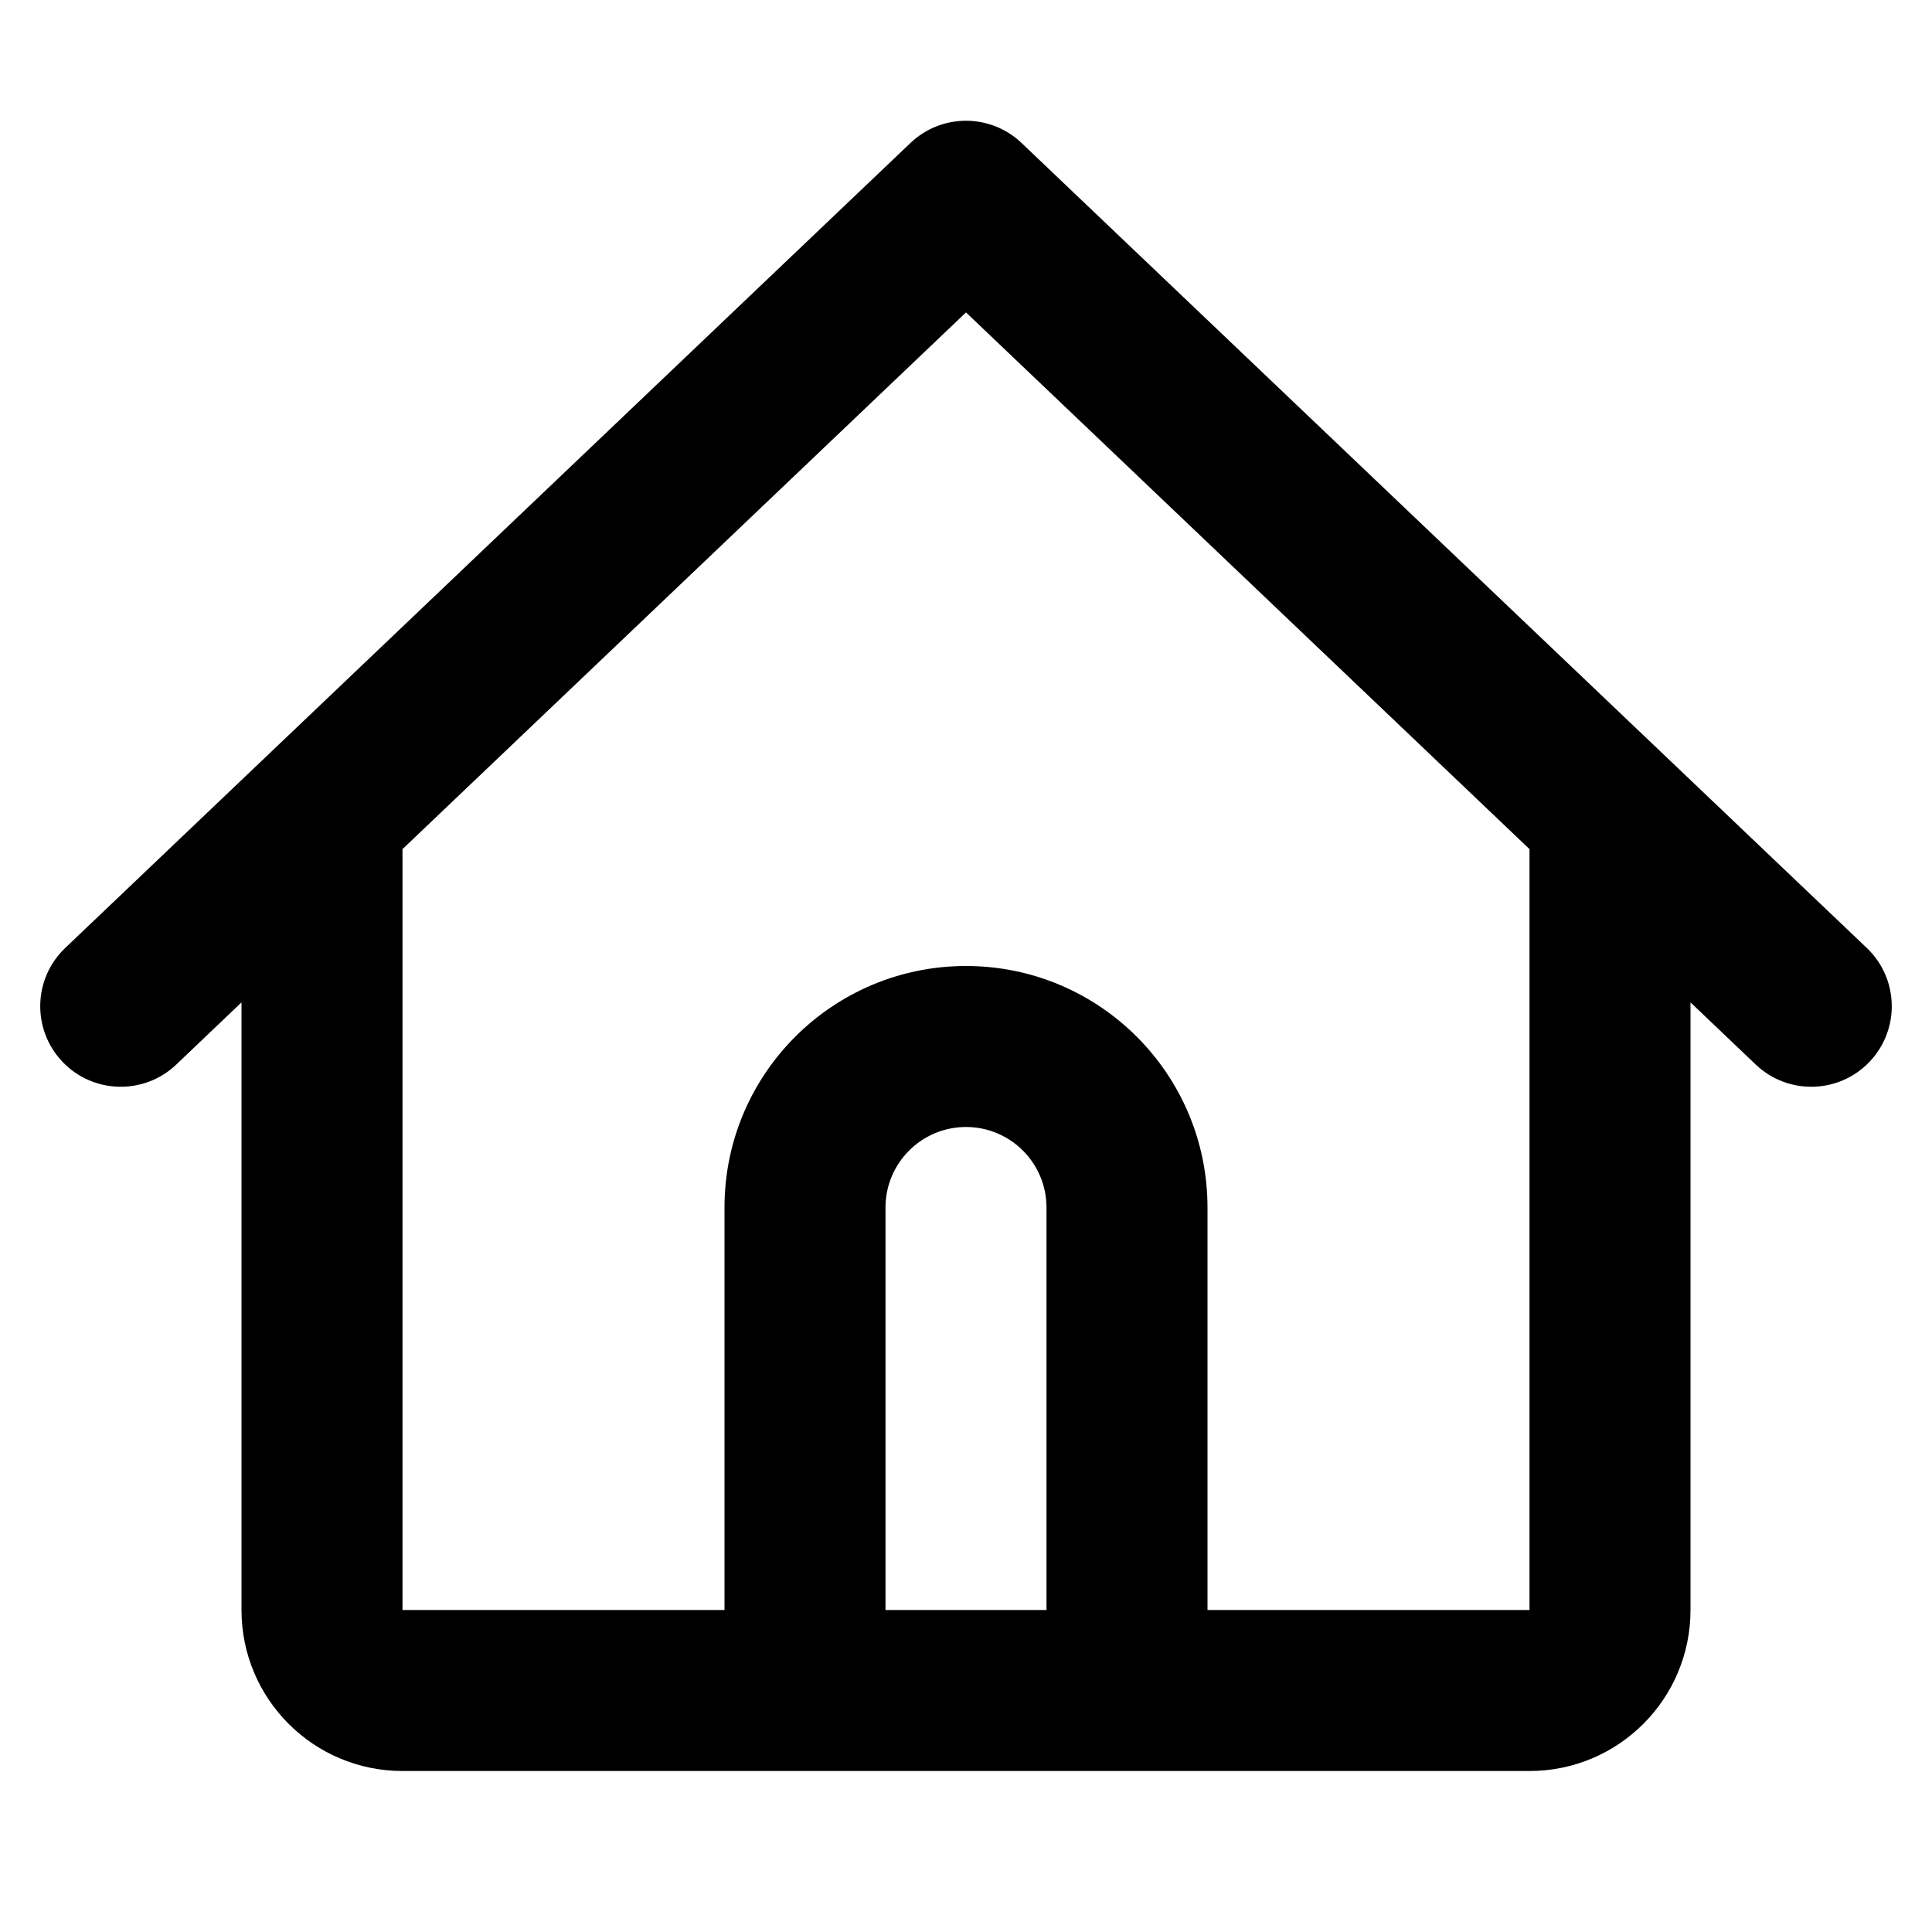
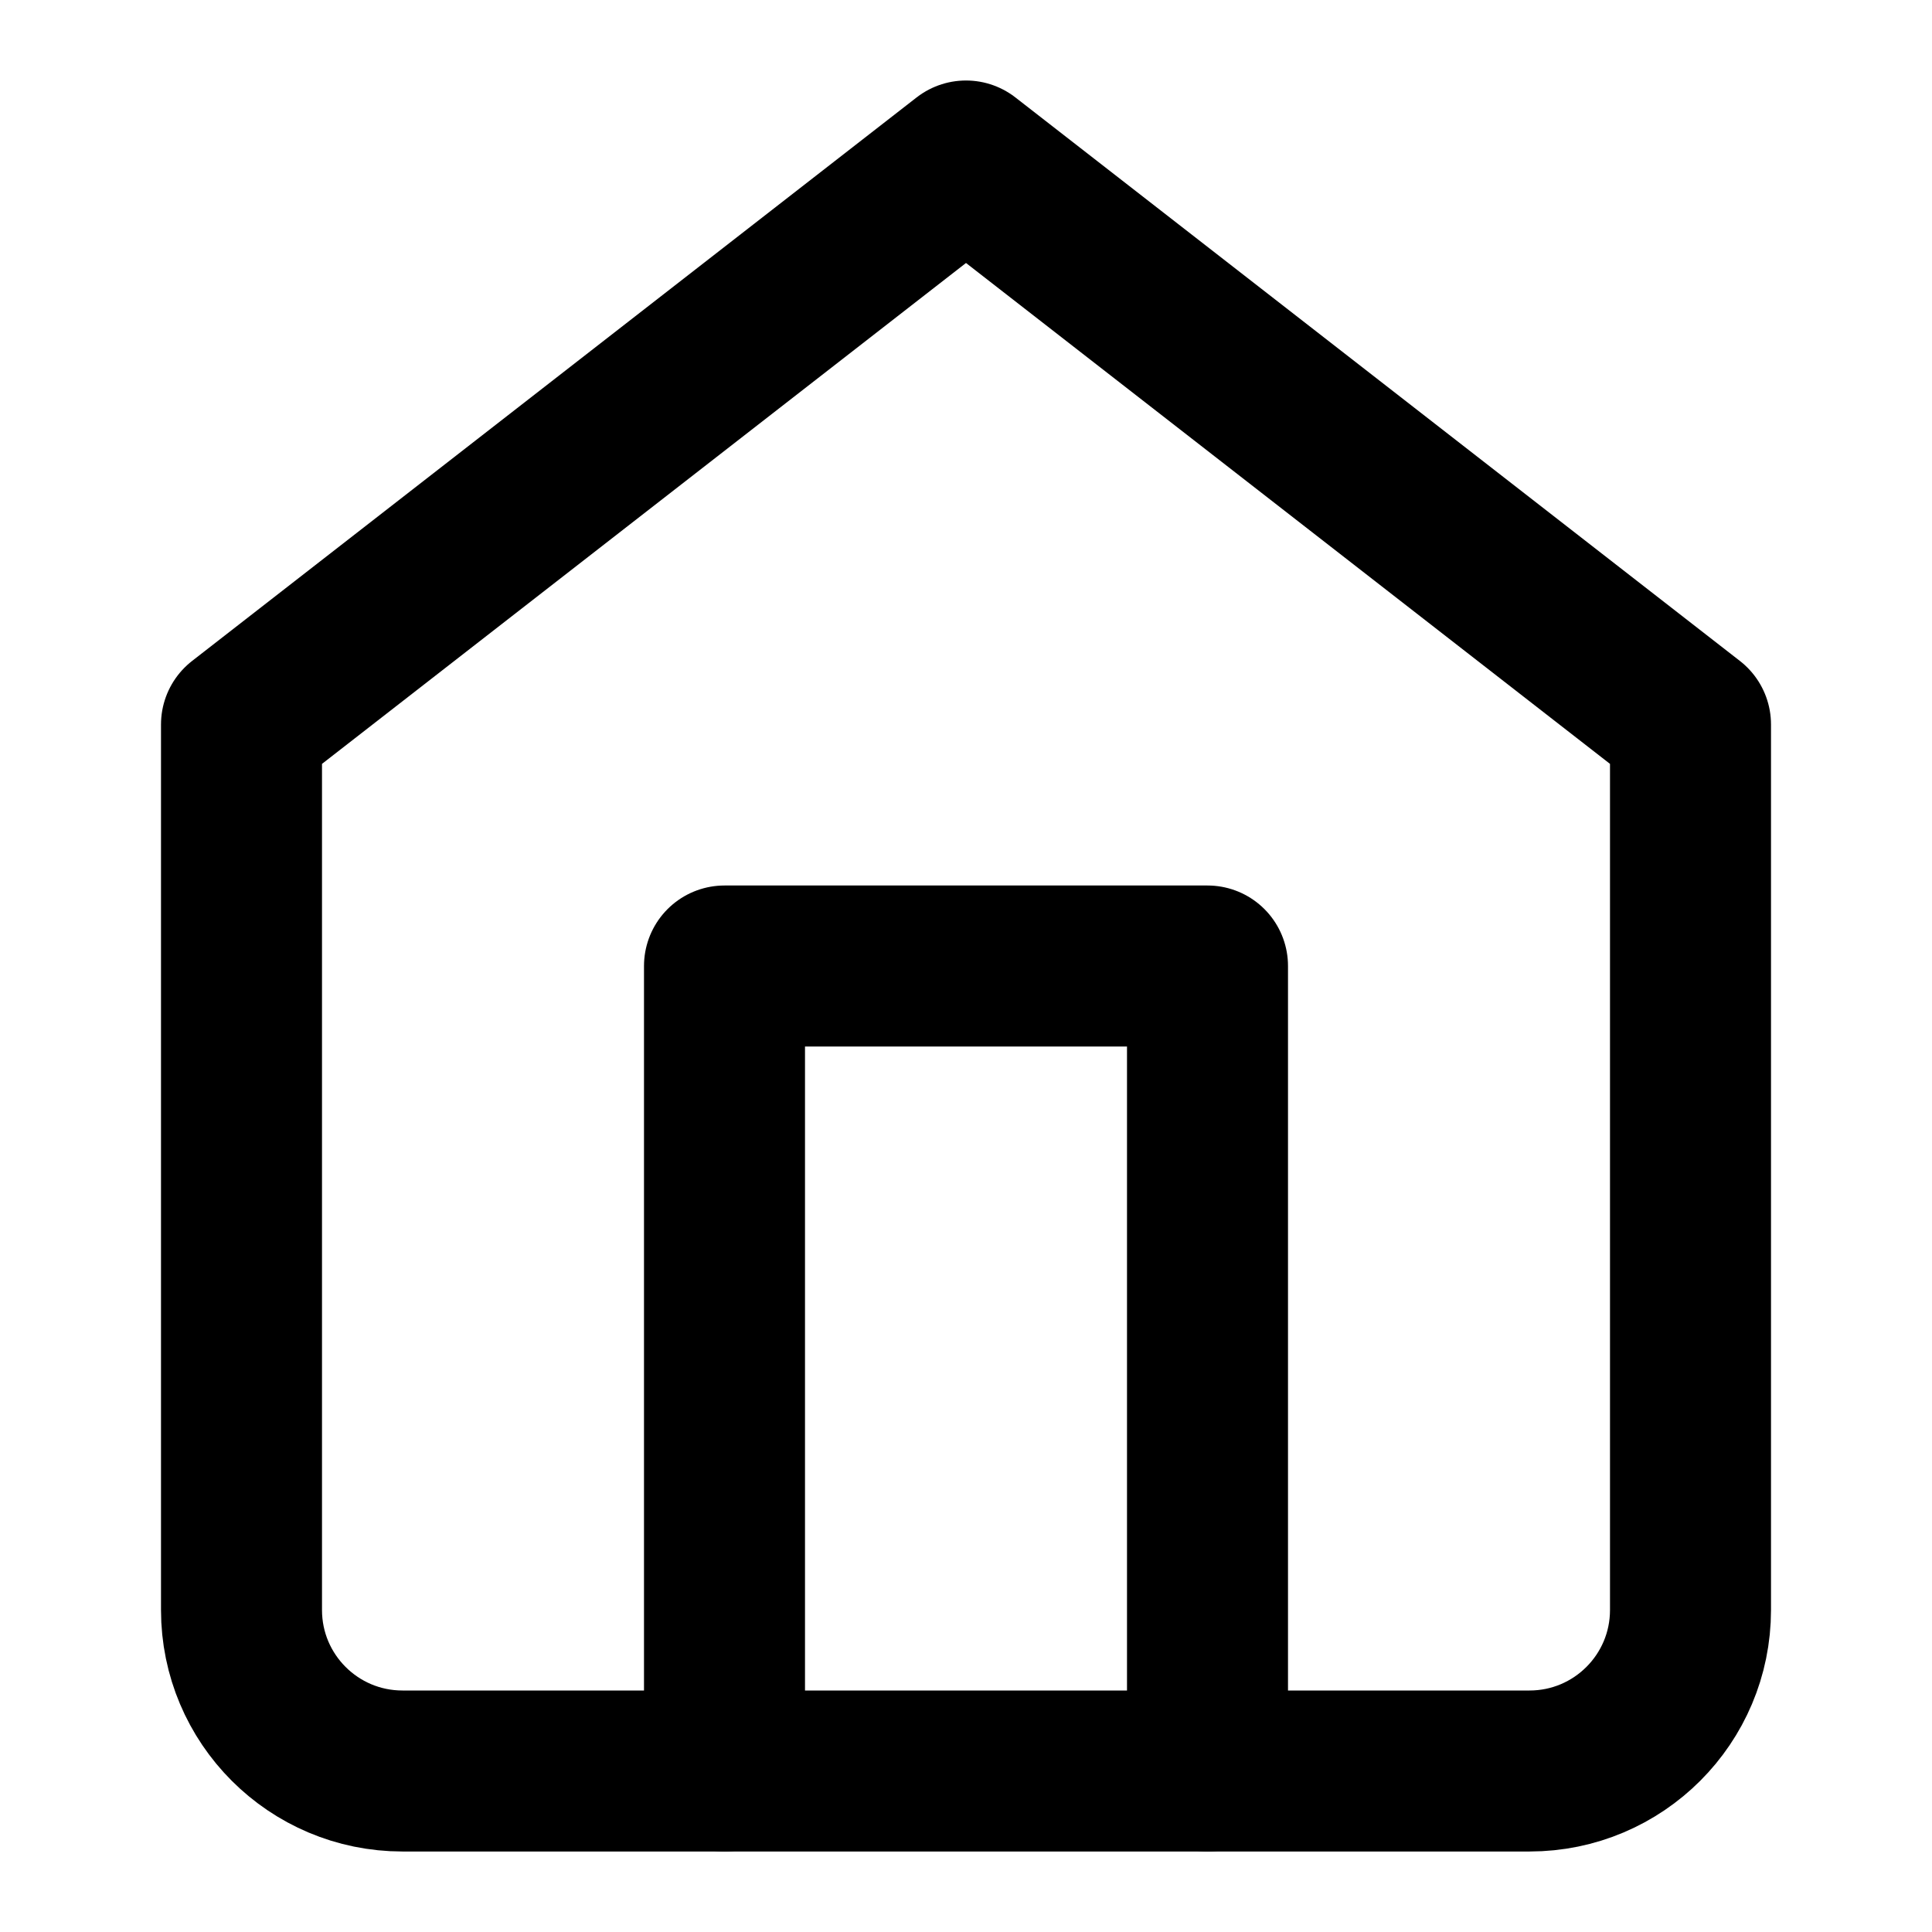
- <svg xmlns="http://www.w3.org/2000/svg" width="32px" height="32px" viewBox="0 0 24 24" fill="none">
-   <path fill-rule="evenodd" clip-rule="evenodd" d="M11.31 1.776C11.697 1.408 12.303 1.408 12.69 1.776L20.69 9.395L23.19 11.776C23.59 12.157 23.605 12.79 23.224 13.19C22.843 13.59 22.21 13.605 21.81 13.224L21 12.452V20C21 21.105 20.105 22 19 22H14H10H5C3.895 22 3 21.105 3 20V12.452L2.19 13.224C1.79 13.605 1.157 13.59 0.776 13.19C0.395 12.79 0.41 12.157 0.81 11.776L3.31 9.395L11.31 1.776ZM5 10.548V20H9V15C9 13.343 10.343 12 12 12C13.657 12 15 13.343 15 15V20H19V10.548L12 3.881L5 10.548ZM13 20V15C13 14.448 12.552 14 12 14C11.448 14 11 14.448 11 15V20H13Z" fill="currentColor" />
+ <svg xmlns="http://www.w3.org/2000/svg" width="28" height="28" viewBox="0 0 24 24" fill="none" stroke="currentColor" stroke-width="2" stroke-linecap="round" stroke-linejoin="round" class="feather feather-home">
+   <path d="M3 9l9-7 9 7v11a2 2 0 0 1-2 2H5a2 2 0 0 1-2-2z" />
+   <polyline points="9 22 9 12 15 12 15 22" />
</svg>
